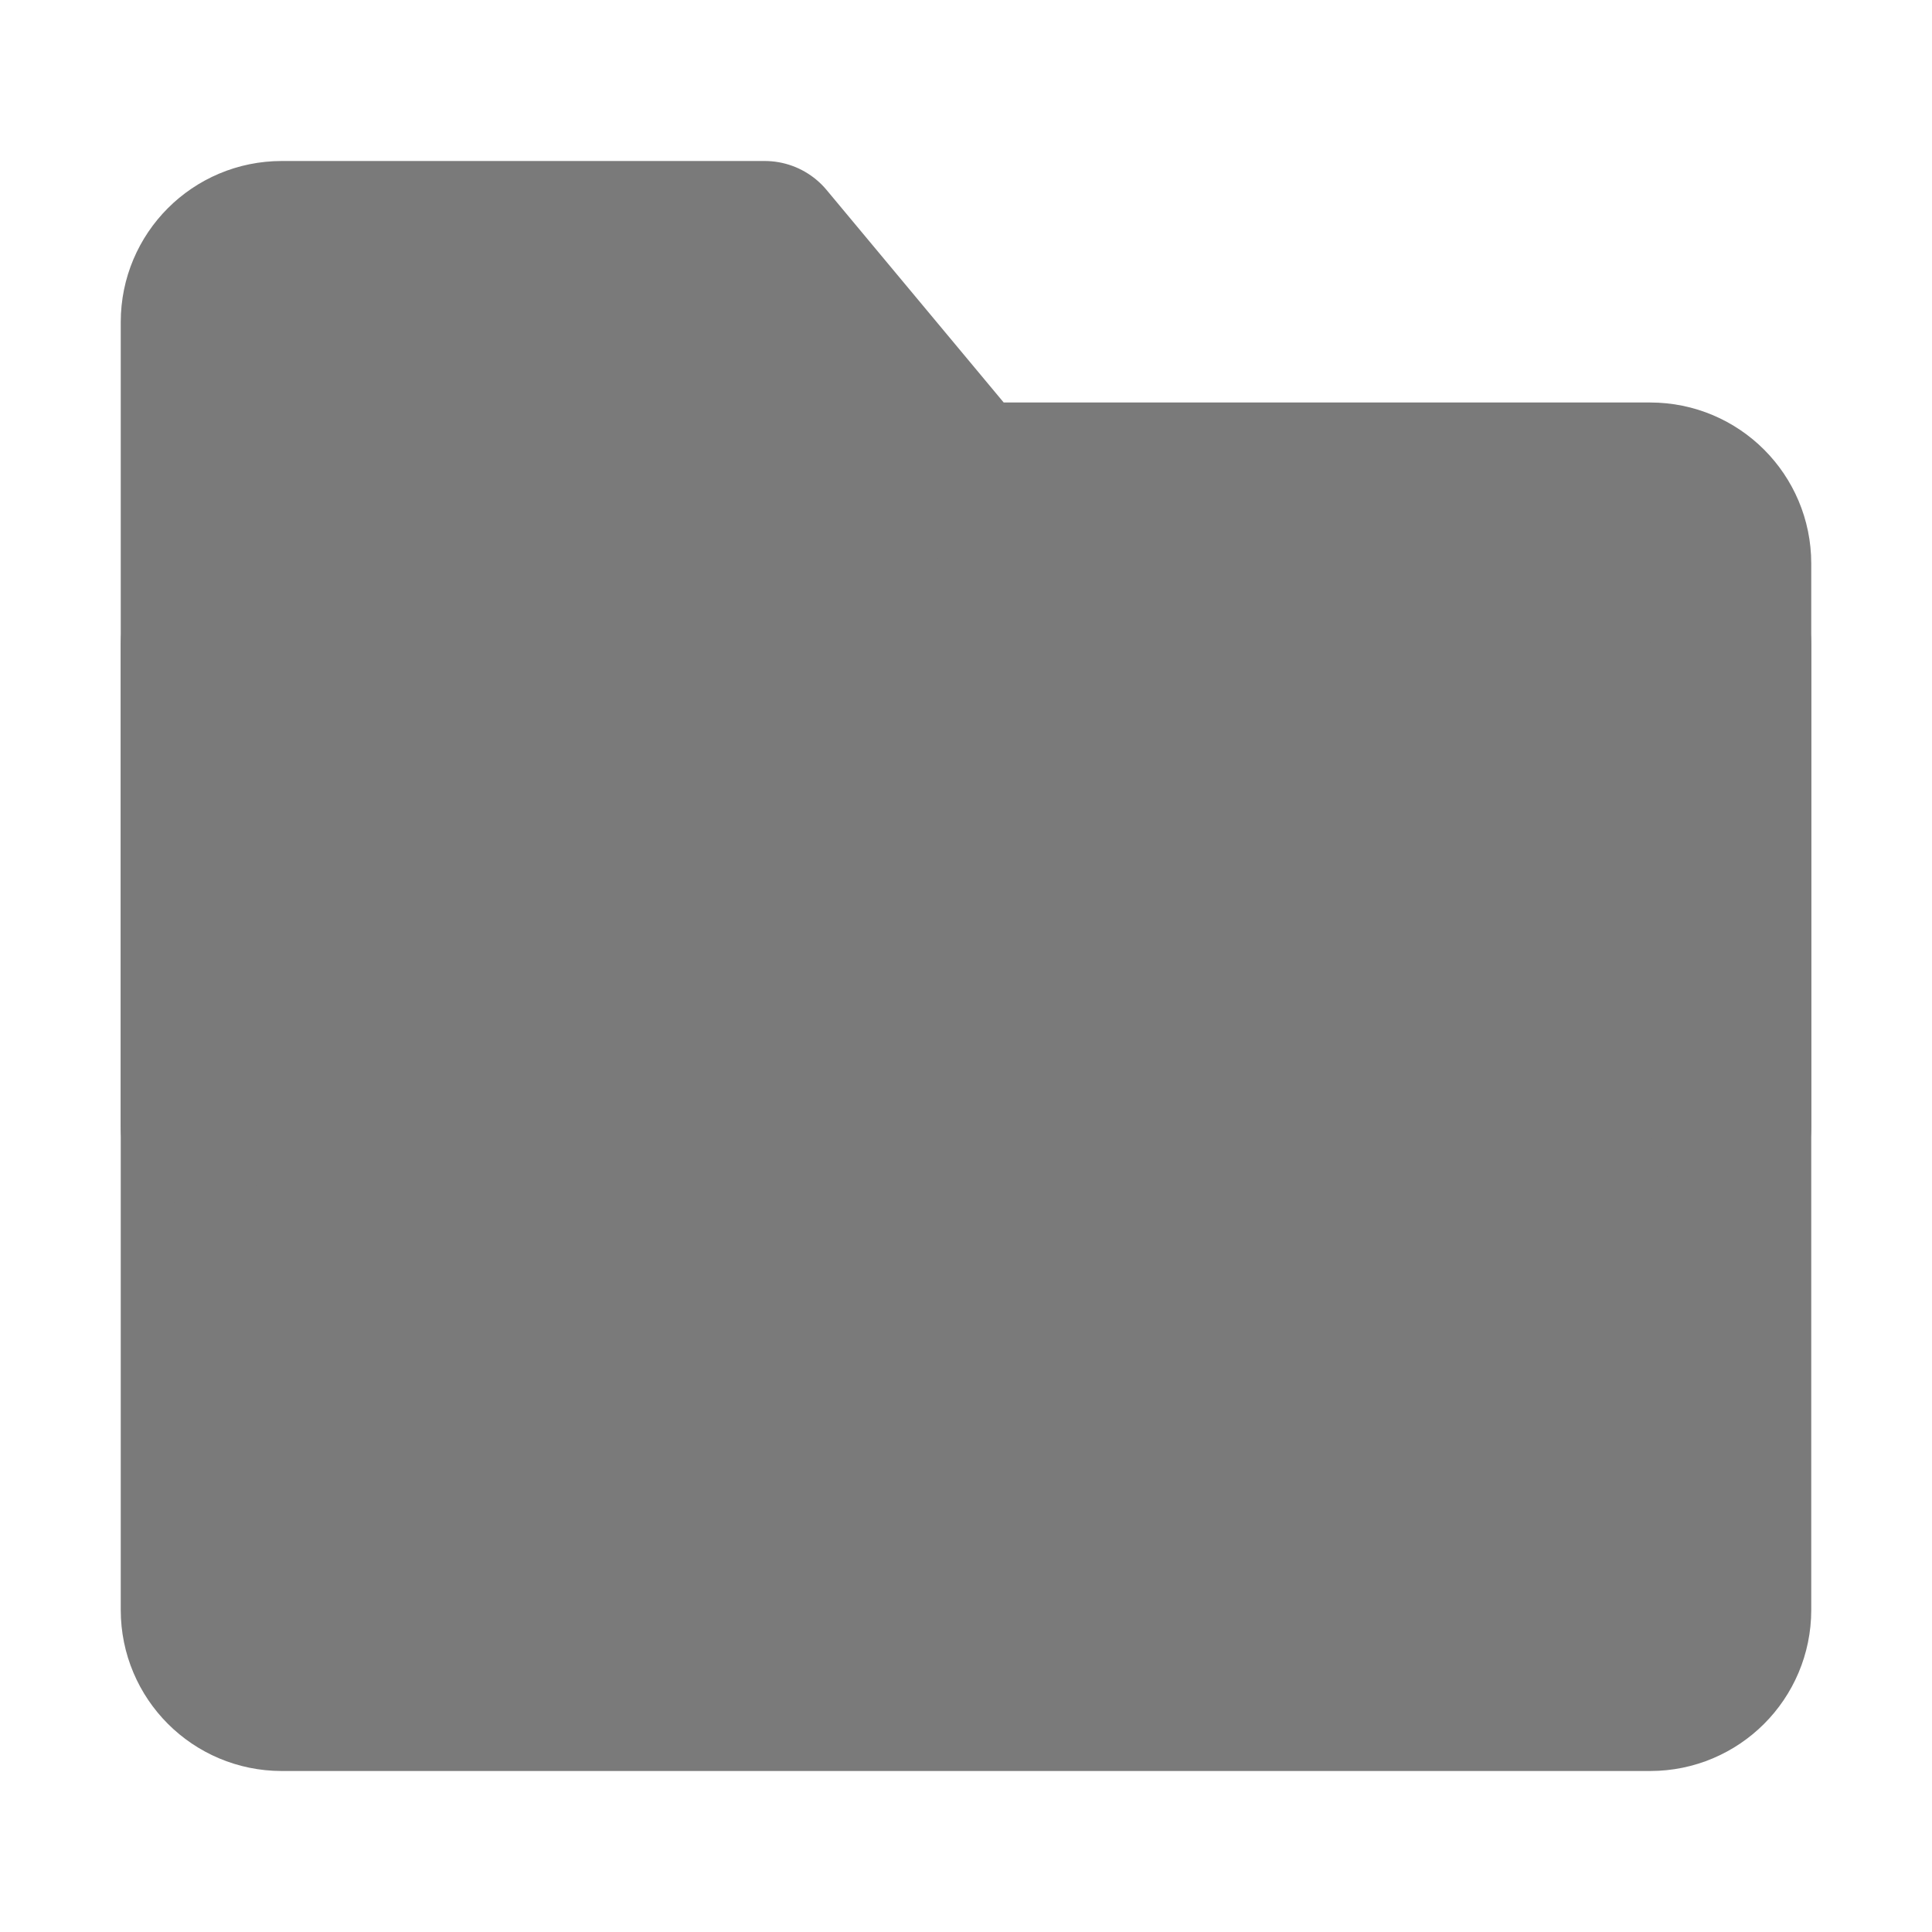
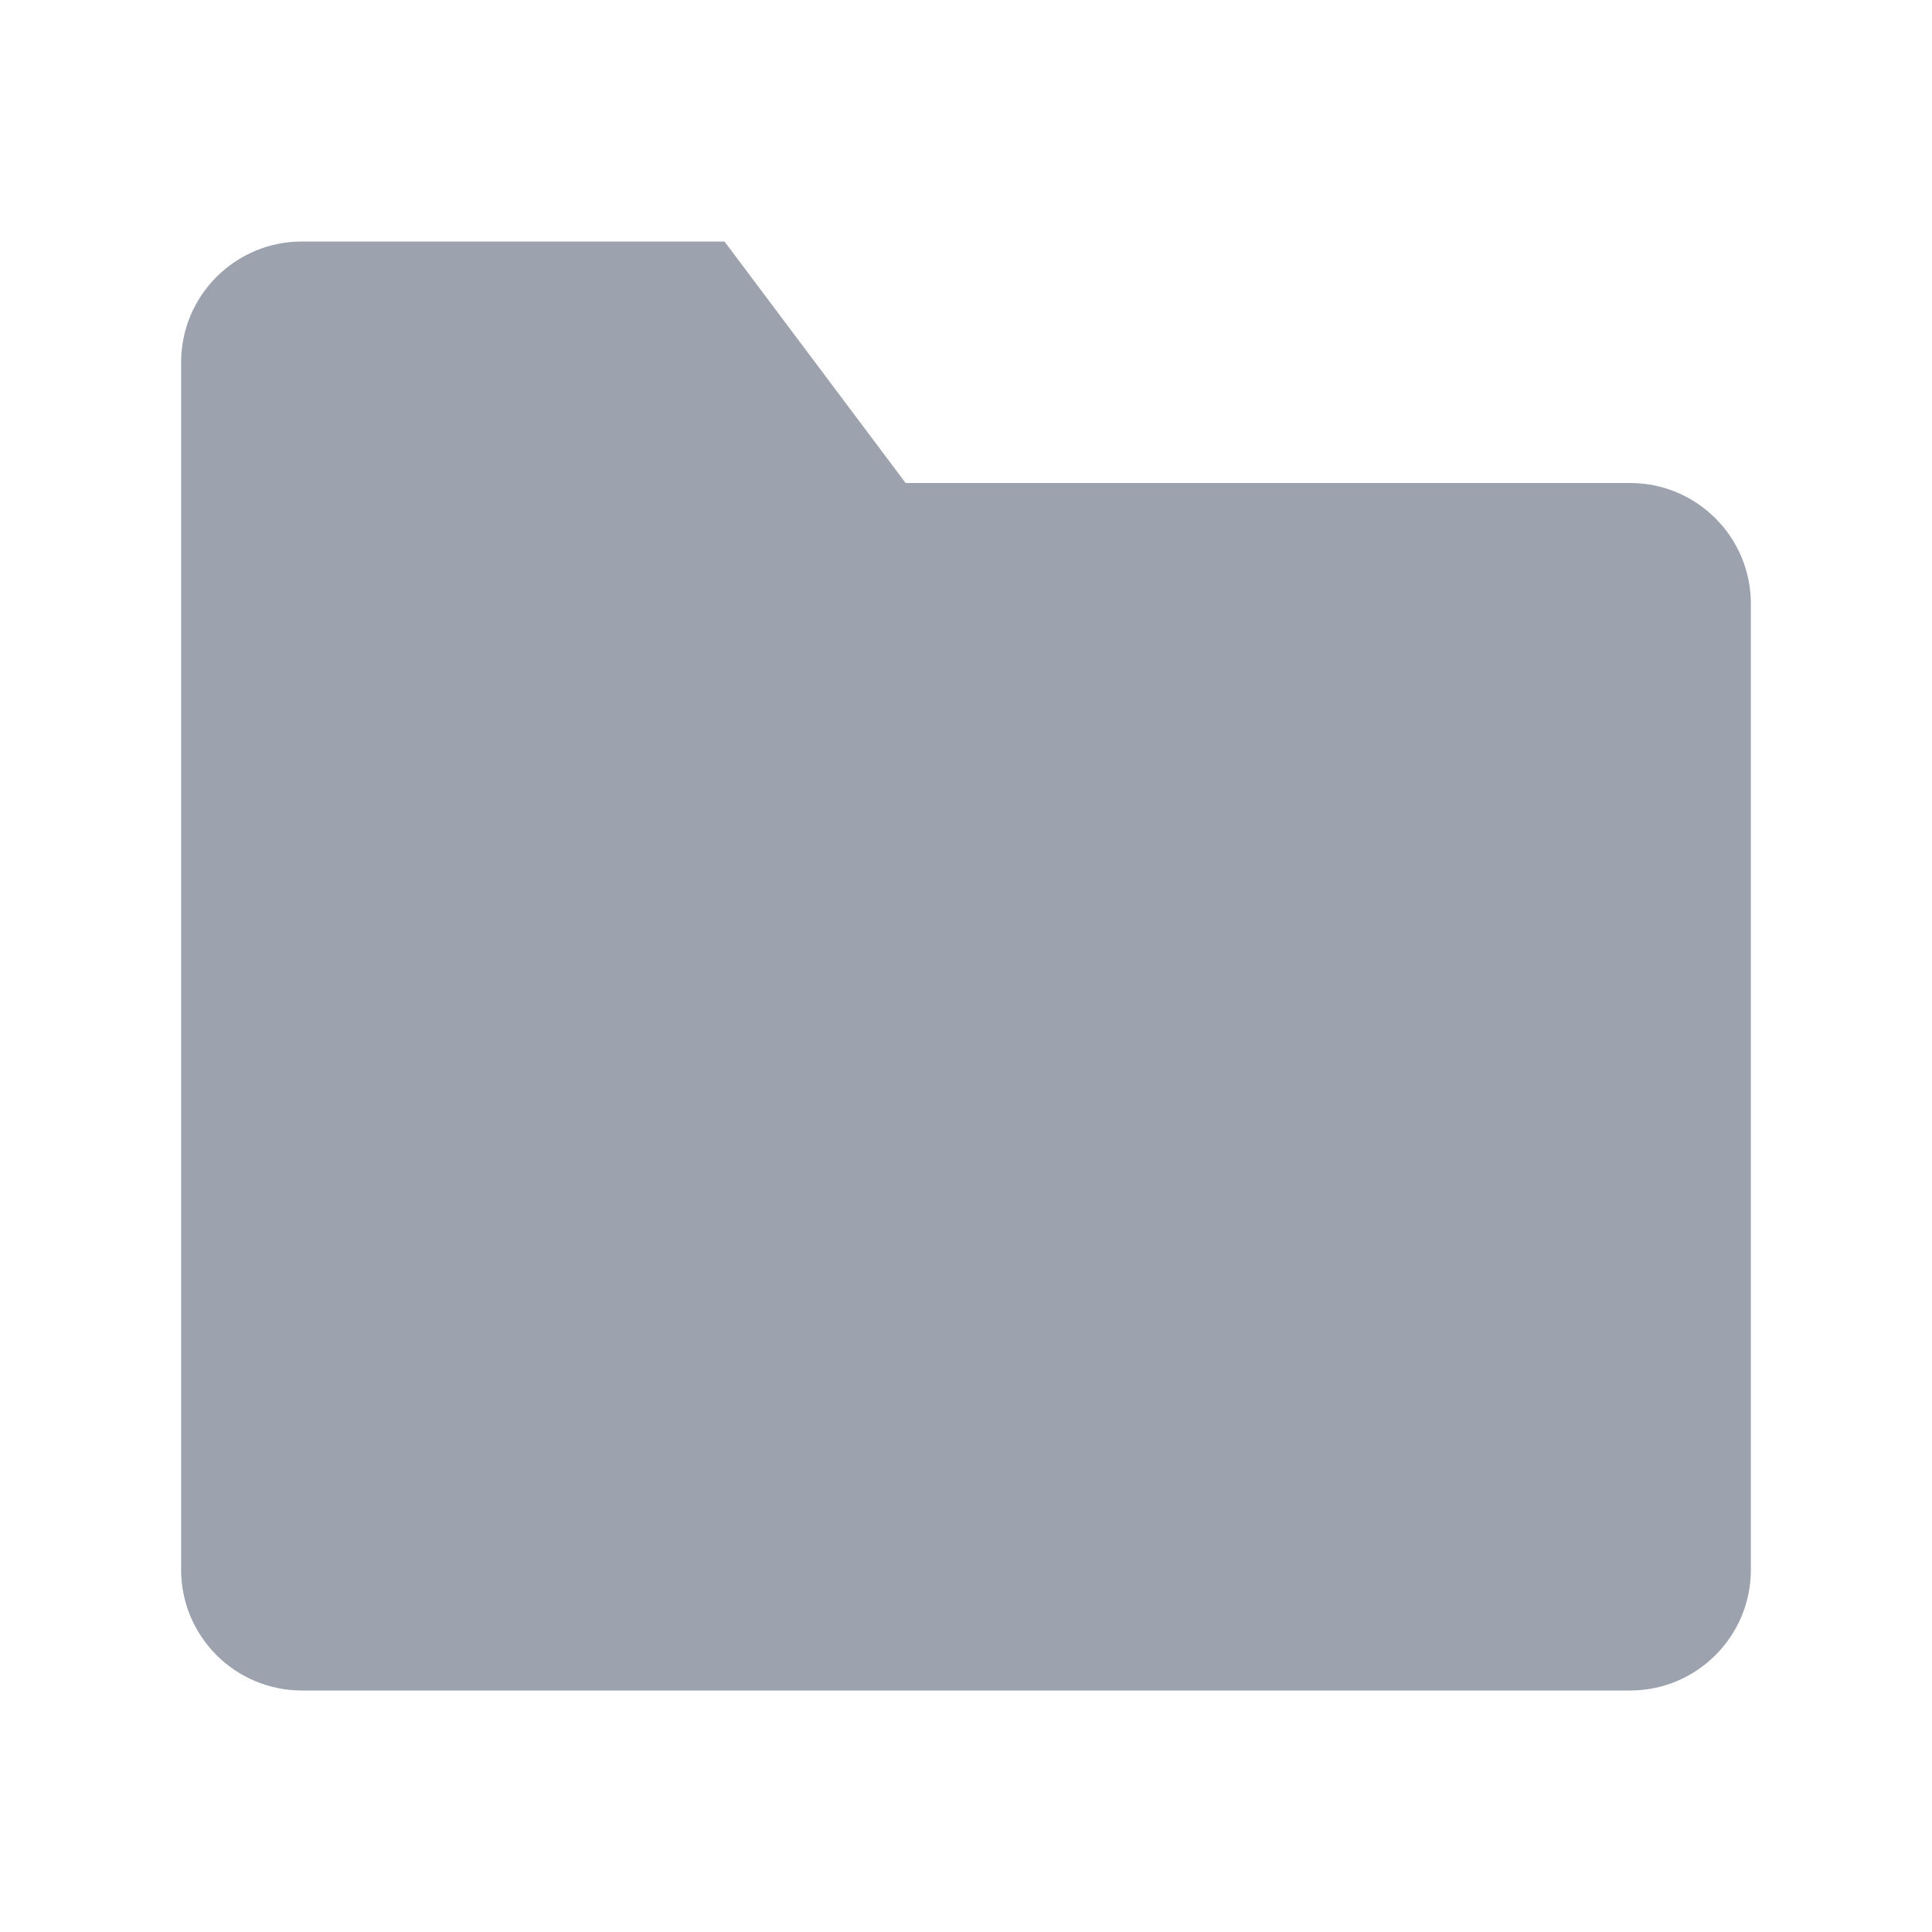
- <svg xmlns="http://www.w3.org/2000/svg" width="24" height="24" viewBox="0 0 48 48" fill="none">
-   <path d="M5 8C5 6.895 5.895 6 7 6H19L24 12H41C42.105 12 43 12.895 43 14V40C43 41.105 42.105 42 41 42H7C5.895 42 5 41.105 5 40V8Z" fill="#7a7a7a" stroke="#7a7a7a" stroke-width="4" stroke-linejoin="round" />
-   <path d="M43 22H5" stroke="#7a7a7a" stroke-width="4" stroke-linejoin="round" />
-   <path d="M5 16V28" stroke="#7a7a7a" stroke-width="4" stroke-linecap="round" stroke-linejoin="round" />
-   <path d="M43 16V28" stroke="#7a7a7a" stroke-width="4" stroke-linecap="round" stroke-linejoin="round" />
+ <svg xmlns="http://www.w3.org/2000/svg" width="16" height="16" viewBox="0 0 16 16" fill="none">
+   <path d="M1.5 3C1.5 2.448 1.948 2 2.5 2H6L7.5 4H13.5C14.052 4 14.5 4.448 14.5 5V13C14.5 13.552 14.052 14 13.5 14H2.5C1.948 14 1.5 13.552 1.5 13V3Z" fill="#9ca3af" />
</svg>
